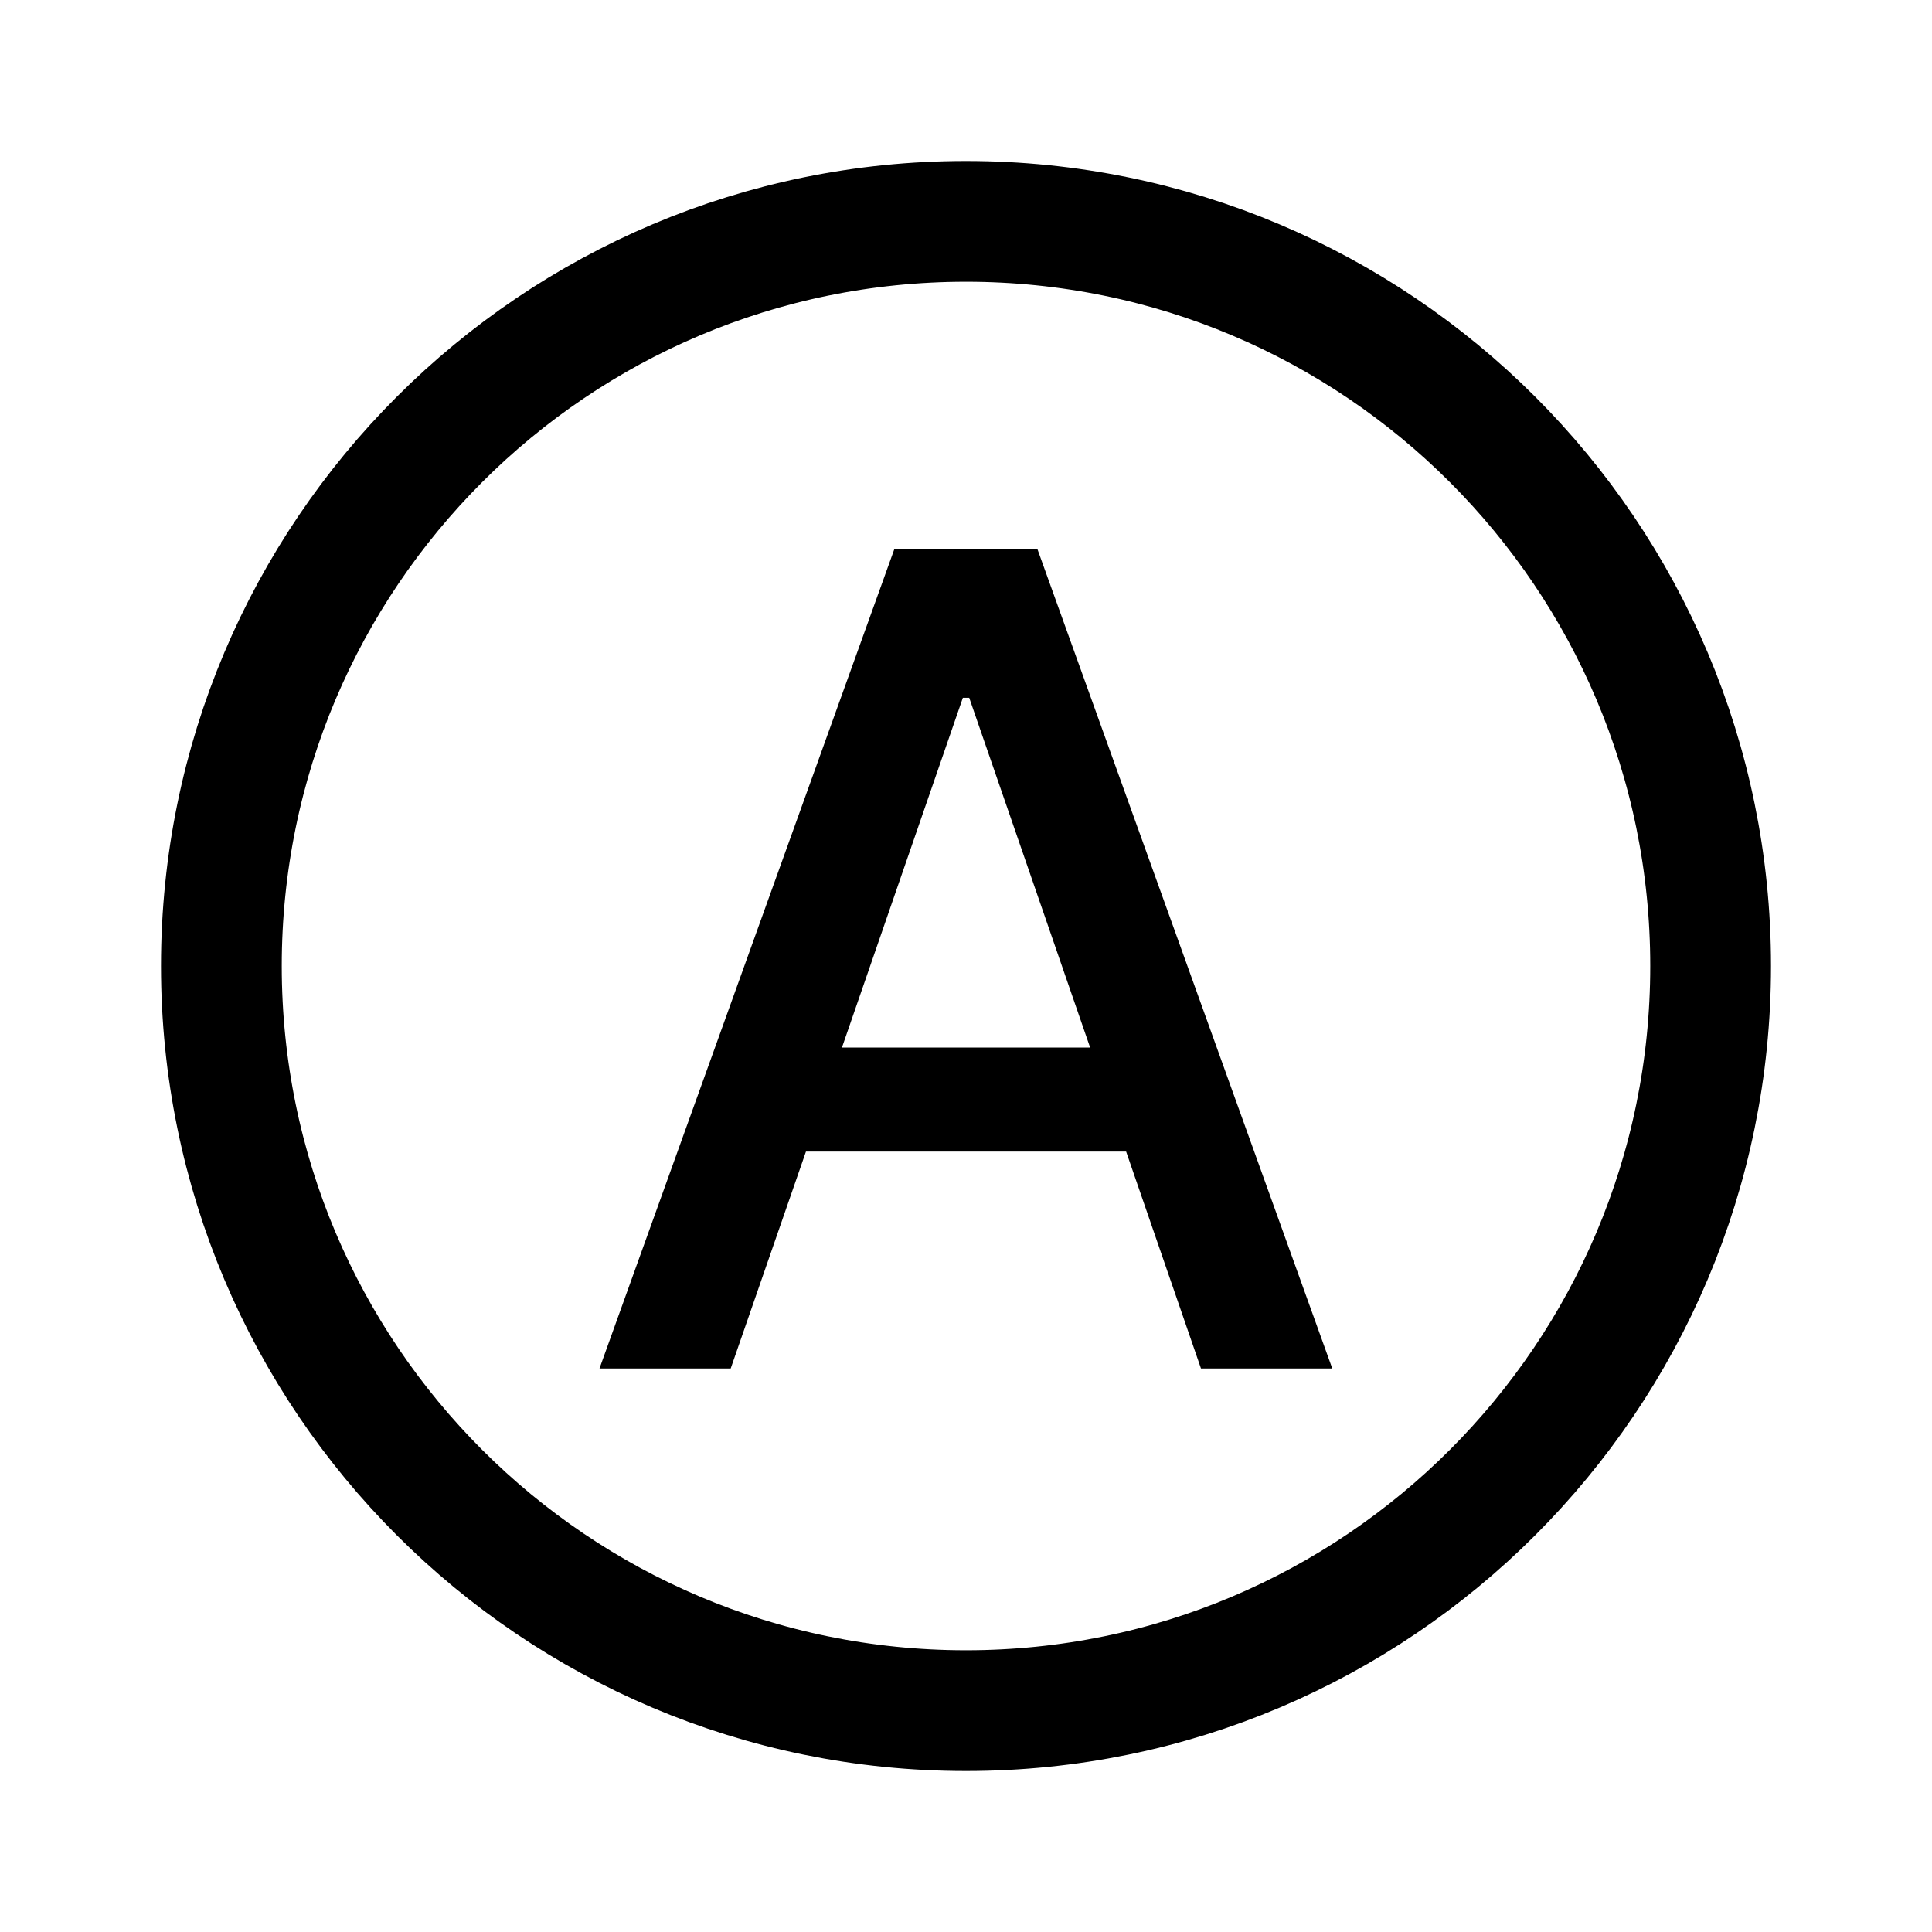
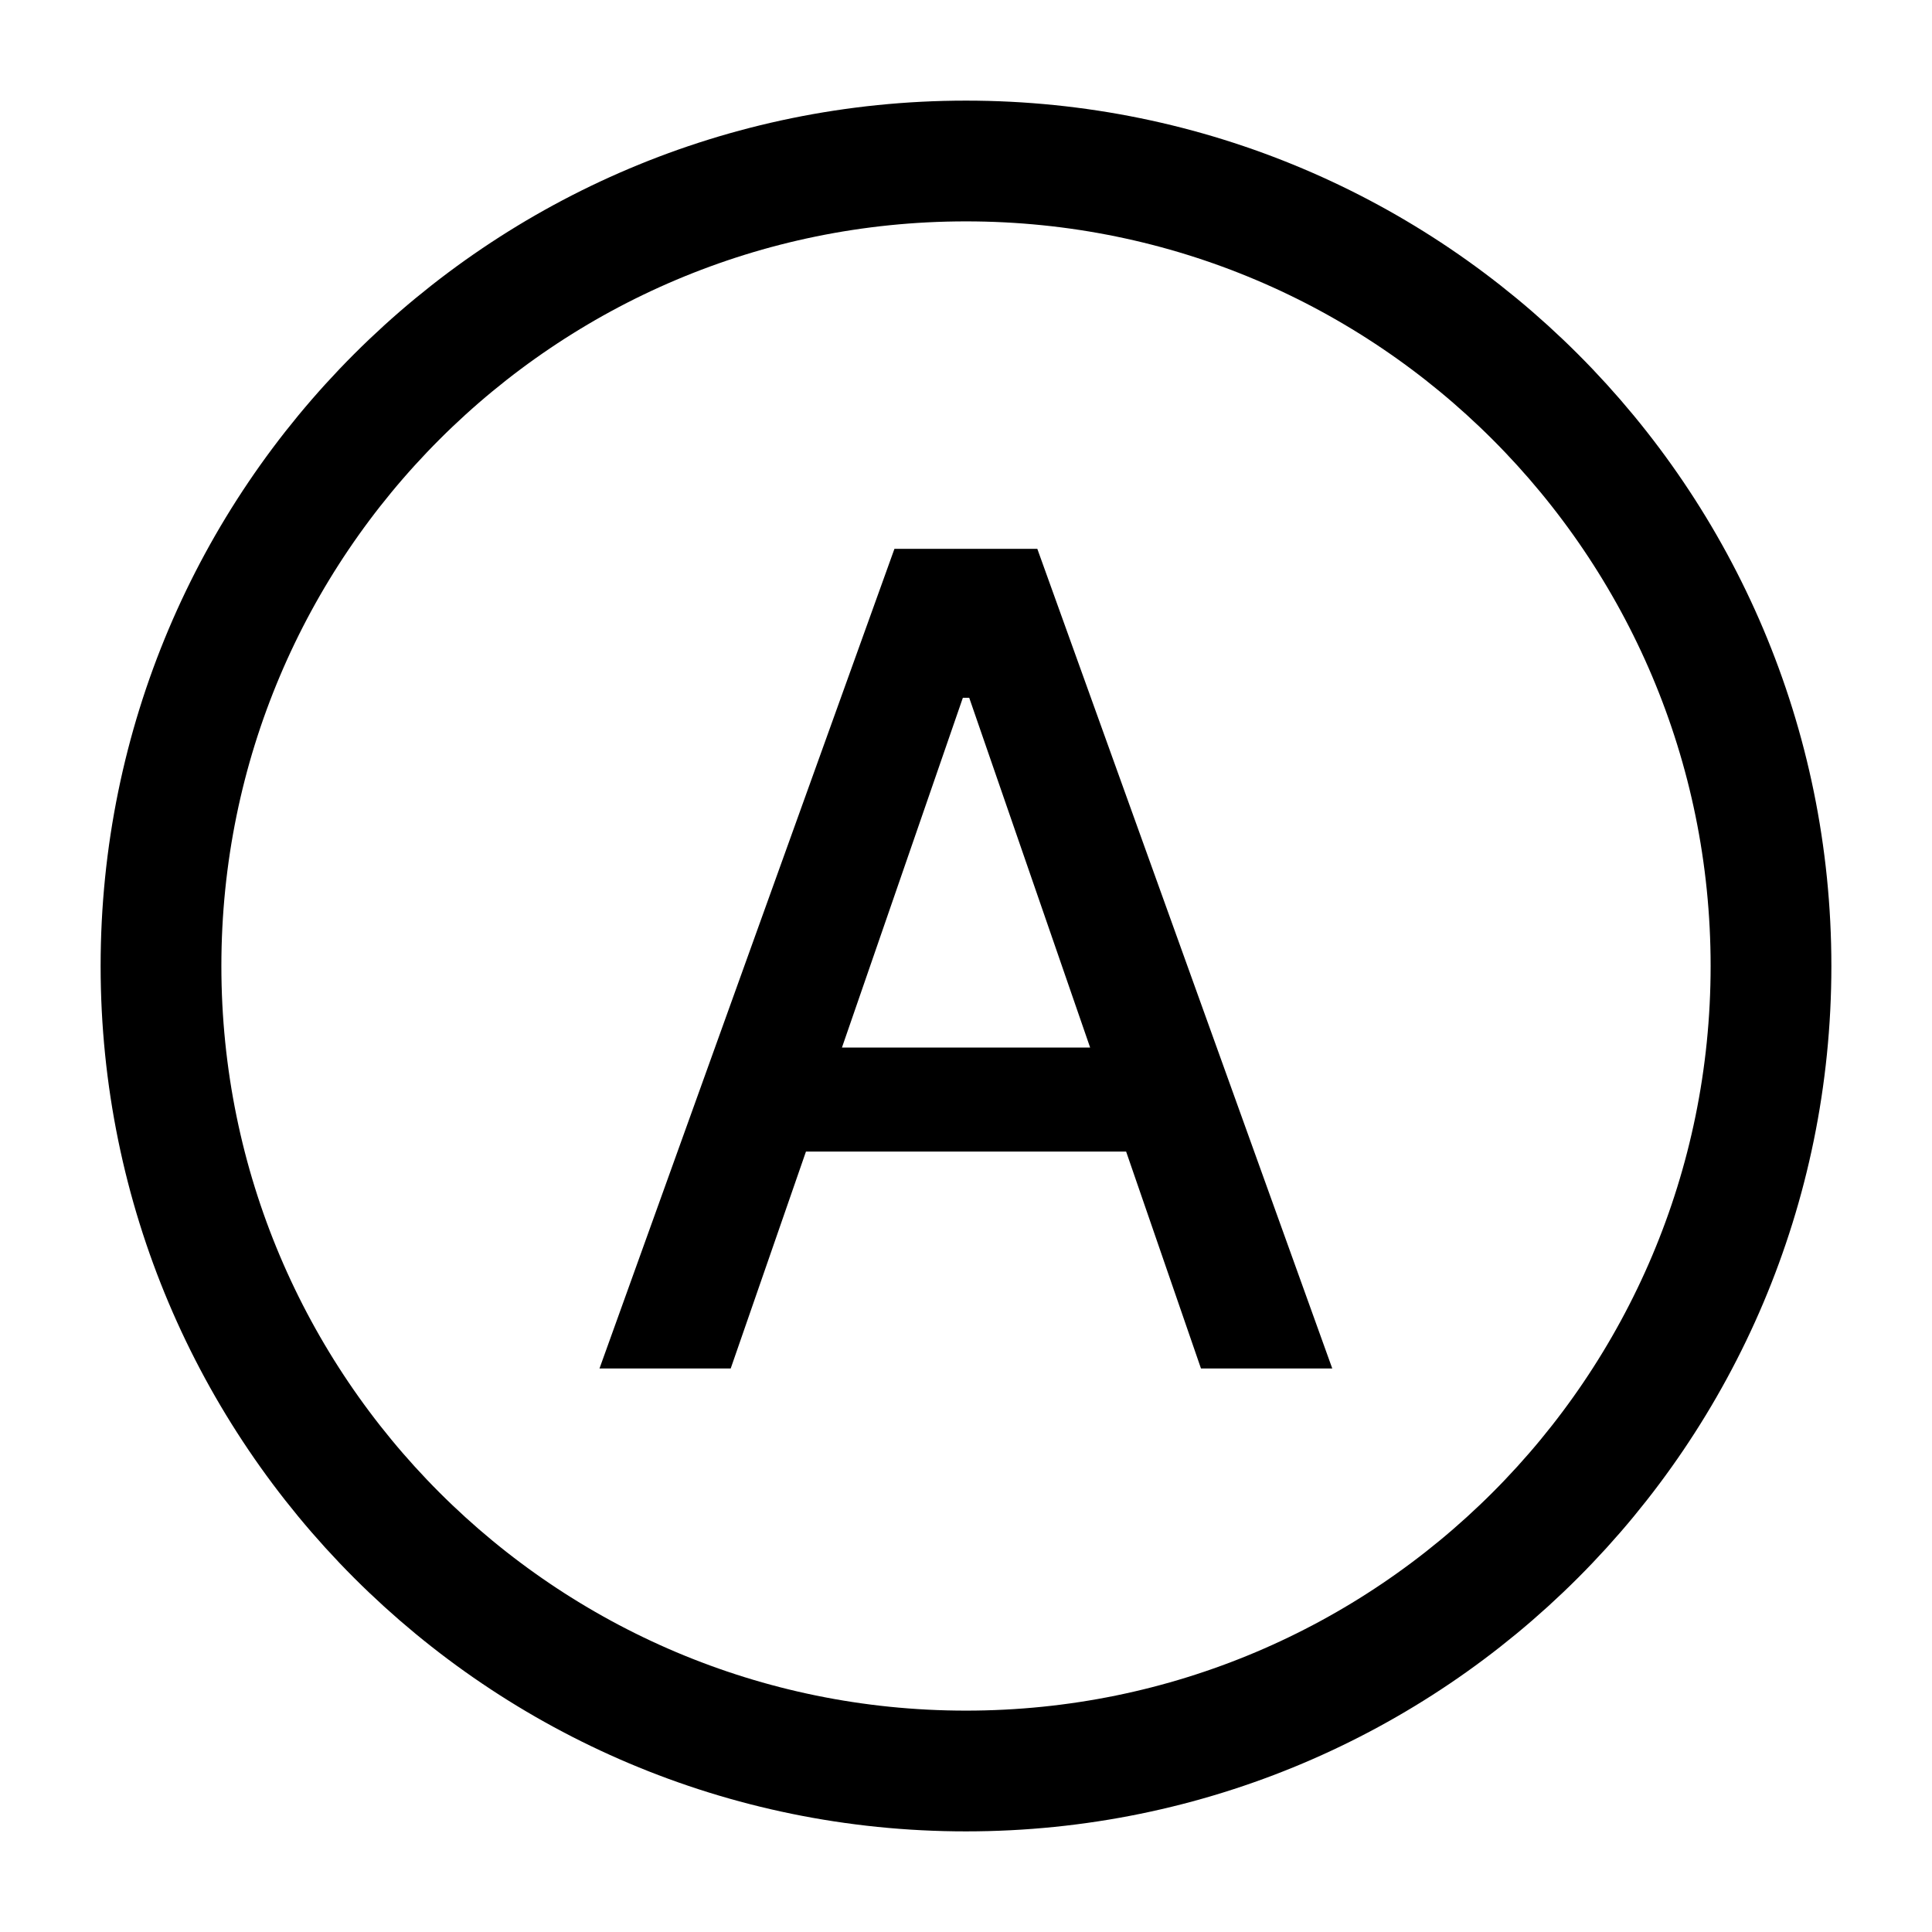
<svg xmlns="http://www.w3.org/2000/svg" width="24" height="24" viewBox="0 0 24 24" fill="none" stroke="currentColor" stroke-width="1.5" stroke-linecap="round" stroke-linejoin="round">
-   <circle cx="12" cy="12" r="9.25" />
+   <circle cx="12" cy="12" r="10" />
  <path stroke="none" fill="currentColor" d="M9.077 17L10.012 14.305H13.989L14.919 17H16.55L12.886 6.818H11.111L7.447 17H9.077ZM10.459 13.013L11.961 8.668H12.04L13.542 13.013H10.459Z" />
</svg>
